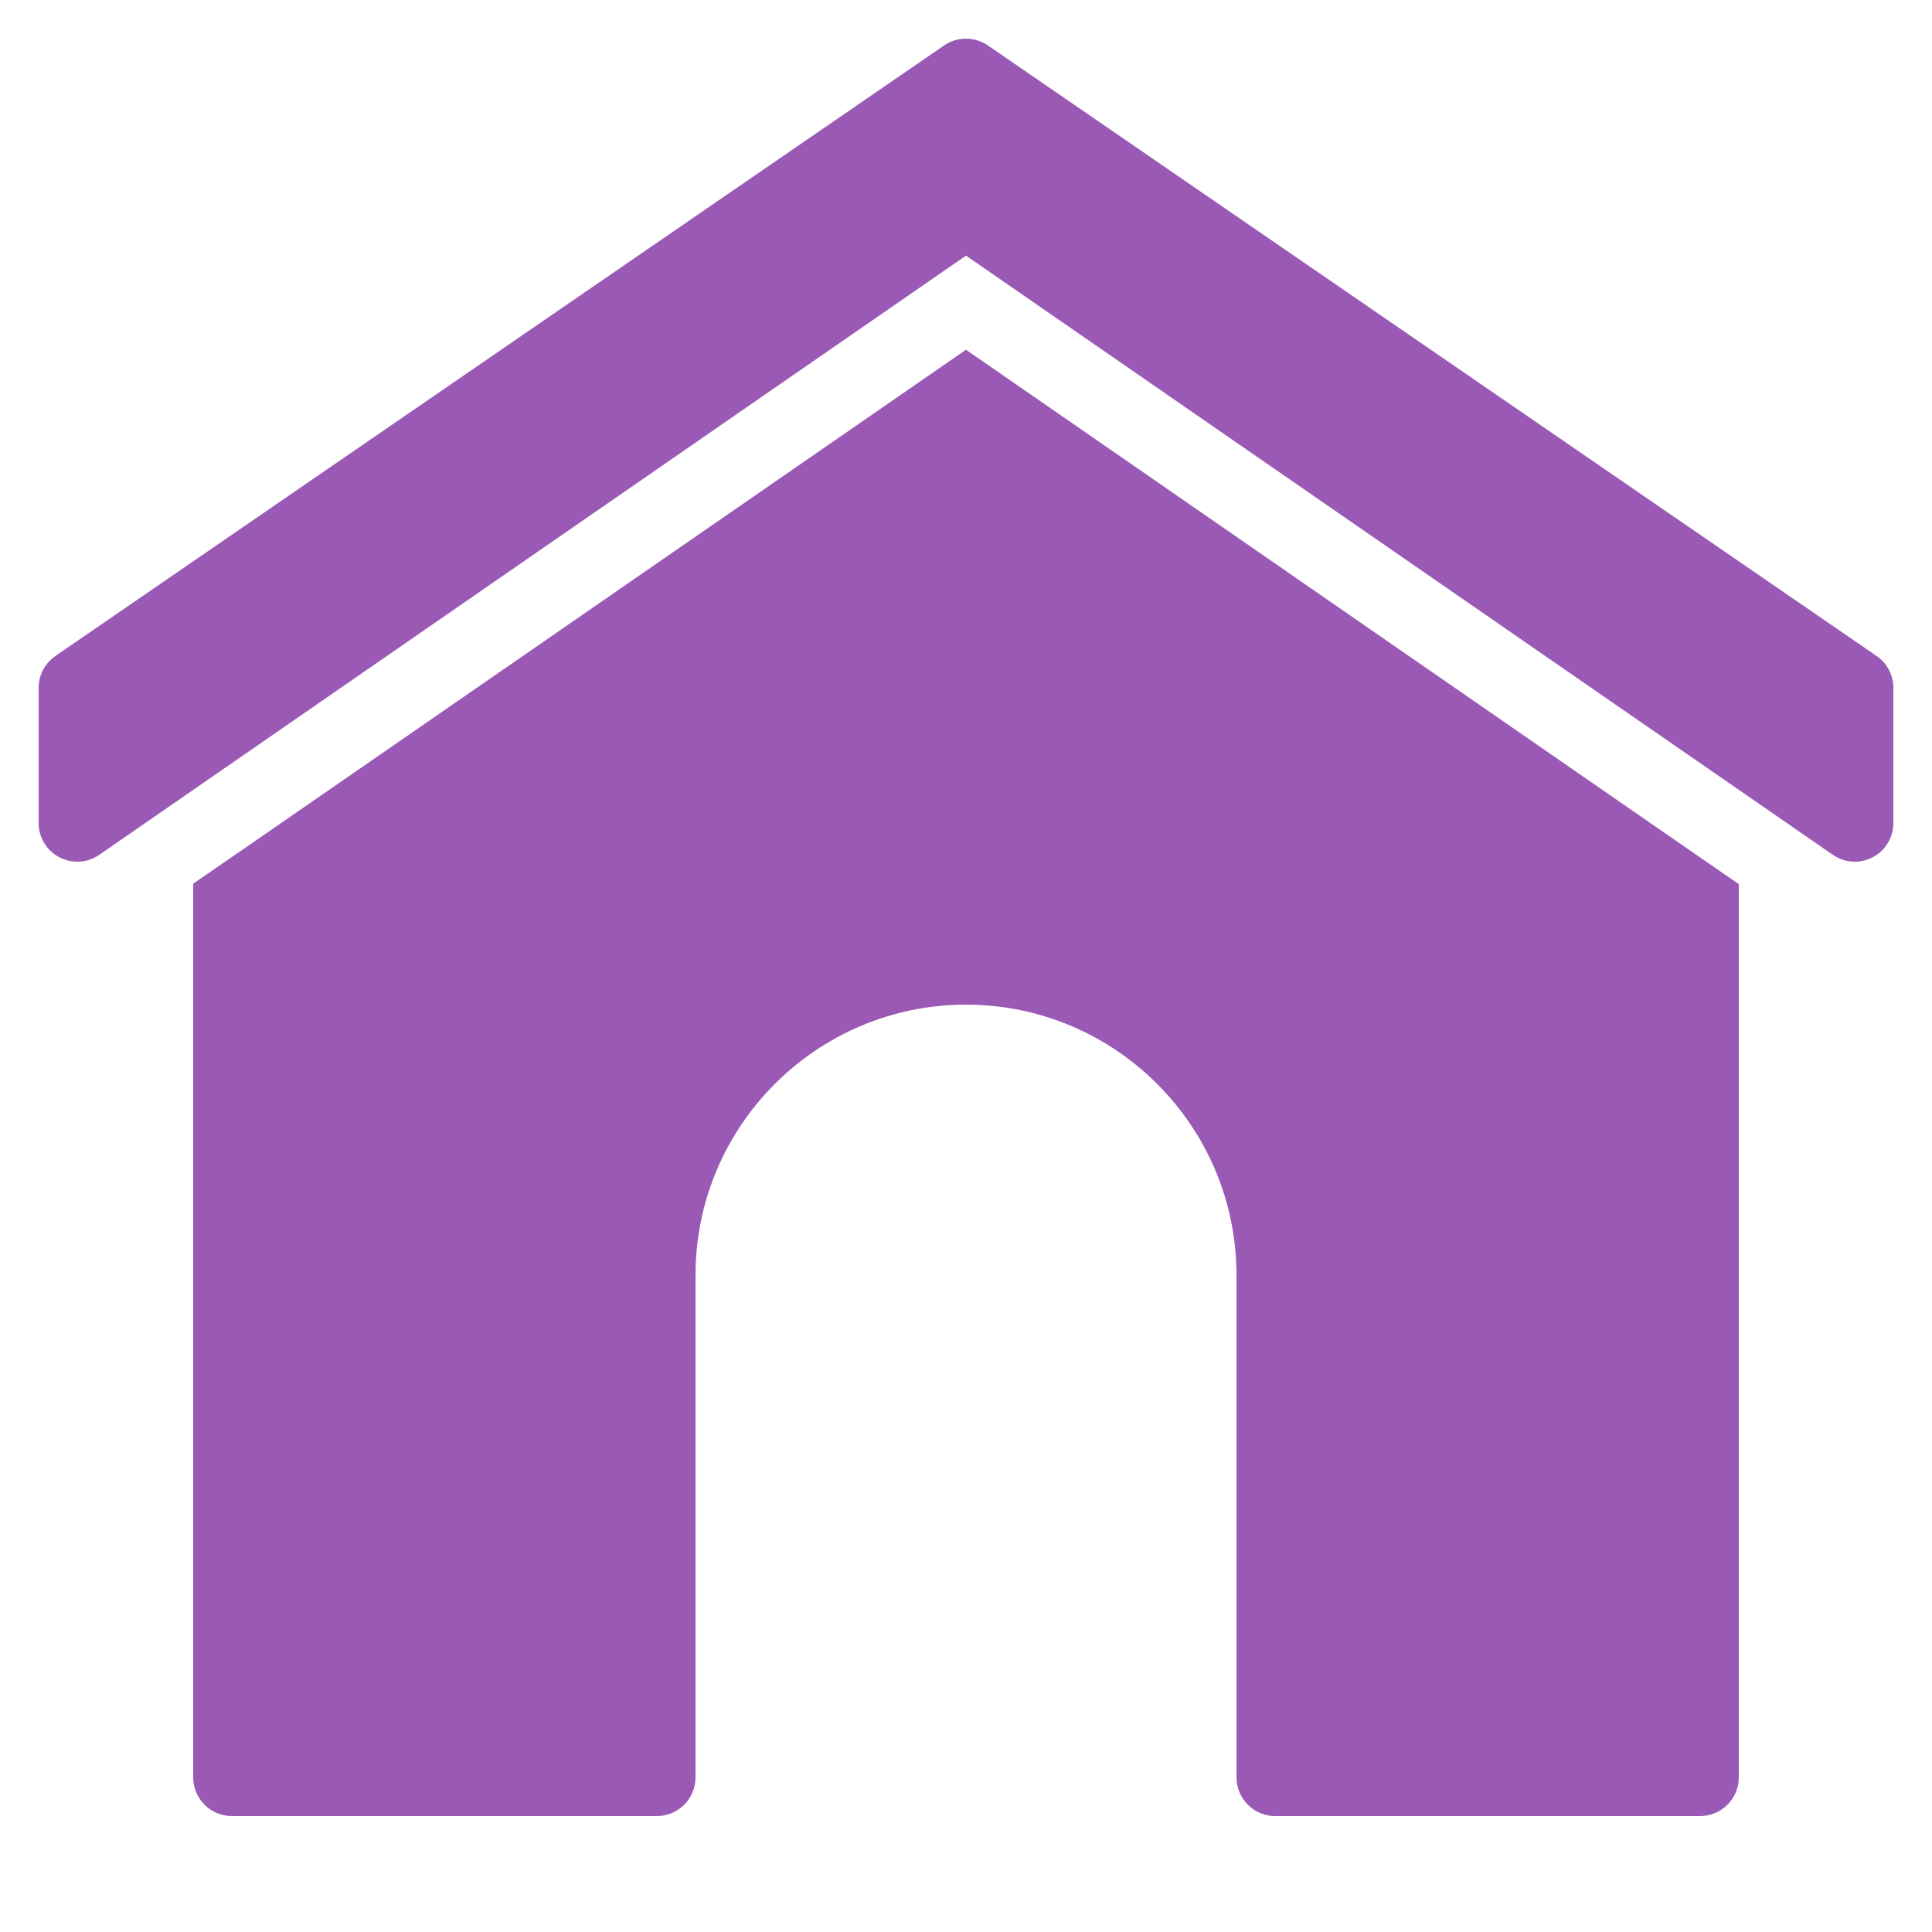
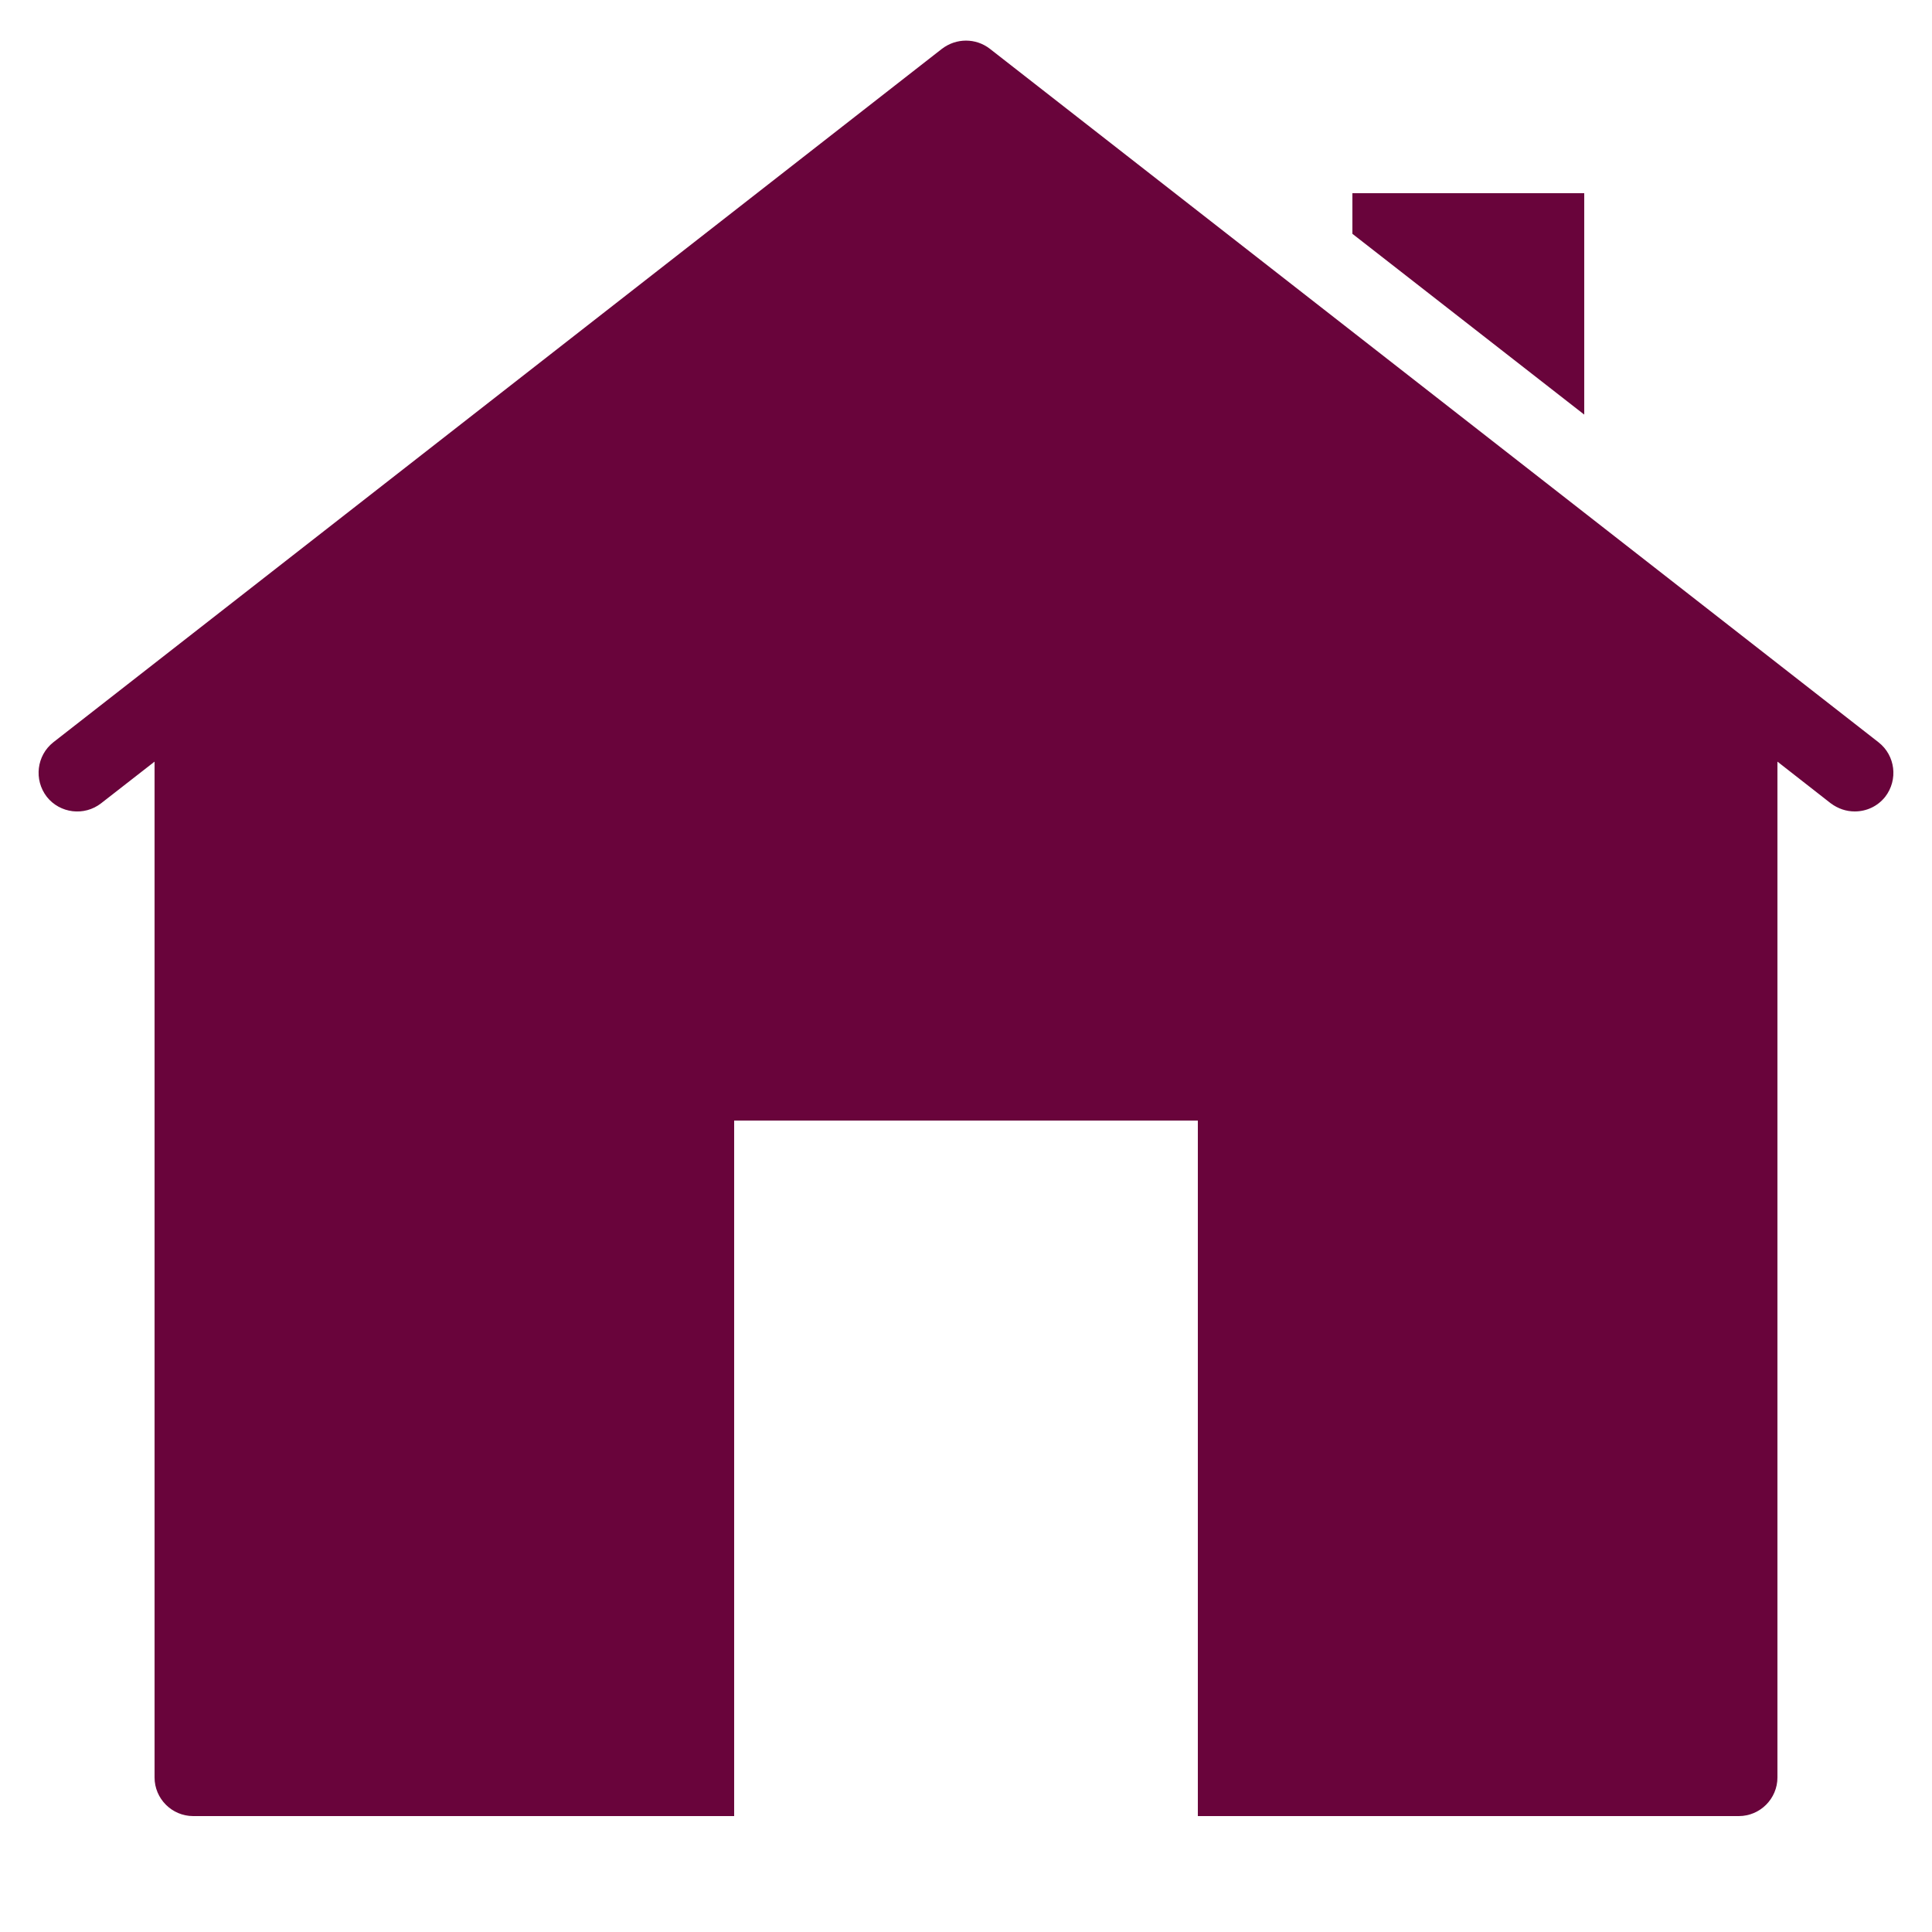
- <svg xmlns="http://www.w3.org/2000/svg" version="1.1" viewBox="0 0 172 172" width="48px" height="48px">
-   <g fill="none" fill-rule="nonzero" stroke="none" stroke-width="1" stroke-linecap="butt" stroke-linejoin="miter" stroke-miterlimit="10" stroke-dasharray="" stroke-dashoffset="0" font-family="none" font-weight="none" font-size="none" text-anchor="none" style="mix-blend-mode: normal">
-     <path d="M0,172v-172h172v172z" fill="none" />
-     <g fill="#9b59b6">
-       <path d="M86,3.44c-0.68,0 -1.36,0.202 -1.948,0.605l-79.12,54.355c-0.932,0.64 -1.492,1.704 -1.492,2.835v12.04c0,1.28 0.709,2.448 1.841,3.044c1.135,0.592 2.508,0.514 3.554,-0.215l77.165,-53.347l77.165,53.34c0.585,0.406 1.271,0.618 1.955,0.618c0.547,0 1.093,-0.135 1.599,-0.396c1.132,-0.595 1.841,-1.764 1.841,-3.044v-12.04c0,-1.132 -0.556,-2.195 -1.492,-2.835l-79.12,-54.355c-0.588,-0.402 -1.268,-0.605 -1.948,-0.605zM86,31.135l-61.92,42.792l-6.88,4.743v79.57c0,1.892 1.548,3.44 3.44,3.44h37.84c1.892,0 3.44,-1.548 3.44,-3.44v-44.72c0,-13.278 10.802,-24.08 24.08,-24.08c13.278,0 24.08,10.802 24.08,24.08v44.72c0,1.892 1.548,3.44 3.44,3.44h37.84c1.892,0 3.44,-1.548 3.44,-3.44v-79.53l-6.88,-4.75z" />
-     </g>
+ <svg xmlns="http://www.w3.org/2000/svg" viewBox="0 0 50 50" width="50px" height="50px">
+   <g id="surface15609698">
+     <path style=" stroke:none;fill-rule:nonzero;fill:rgb(41.176%,1.569%,23.137%);fill-opacity:1;" d="M 25 1.051 C 24.781 1.051 24.566 1.121 24.379 1.262 L 1.379 19.211 C 0.949 19.551 0.871 20.18 1.211 20.621 C 1.551 21.051 2.18 21.129 2.617 20.789 L 4 19.711 L 4 46 C 4 46.551 4.449 47 5 47 L 19 47 L 19 29 L 31 29 L 31 47 L 45 47 C 45.551 47 46 46.551 46 46 L 46 19.711 L 47.379 20.789 C 47.57 20.93 47.781 21 48 21 C 48.301 21 48.59 20.871 48.789 20.621 C 49.129 20.18 49.051 19.551 48.617 19.211 L 25.617 1.262 C 25.434 1.121 25.219 1.051 25 1.051 Z M 35 5 L 35 6.051 L 41 10.73 L 41 5 Z M 35 5 " />
  </g>
</svg>
